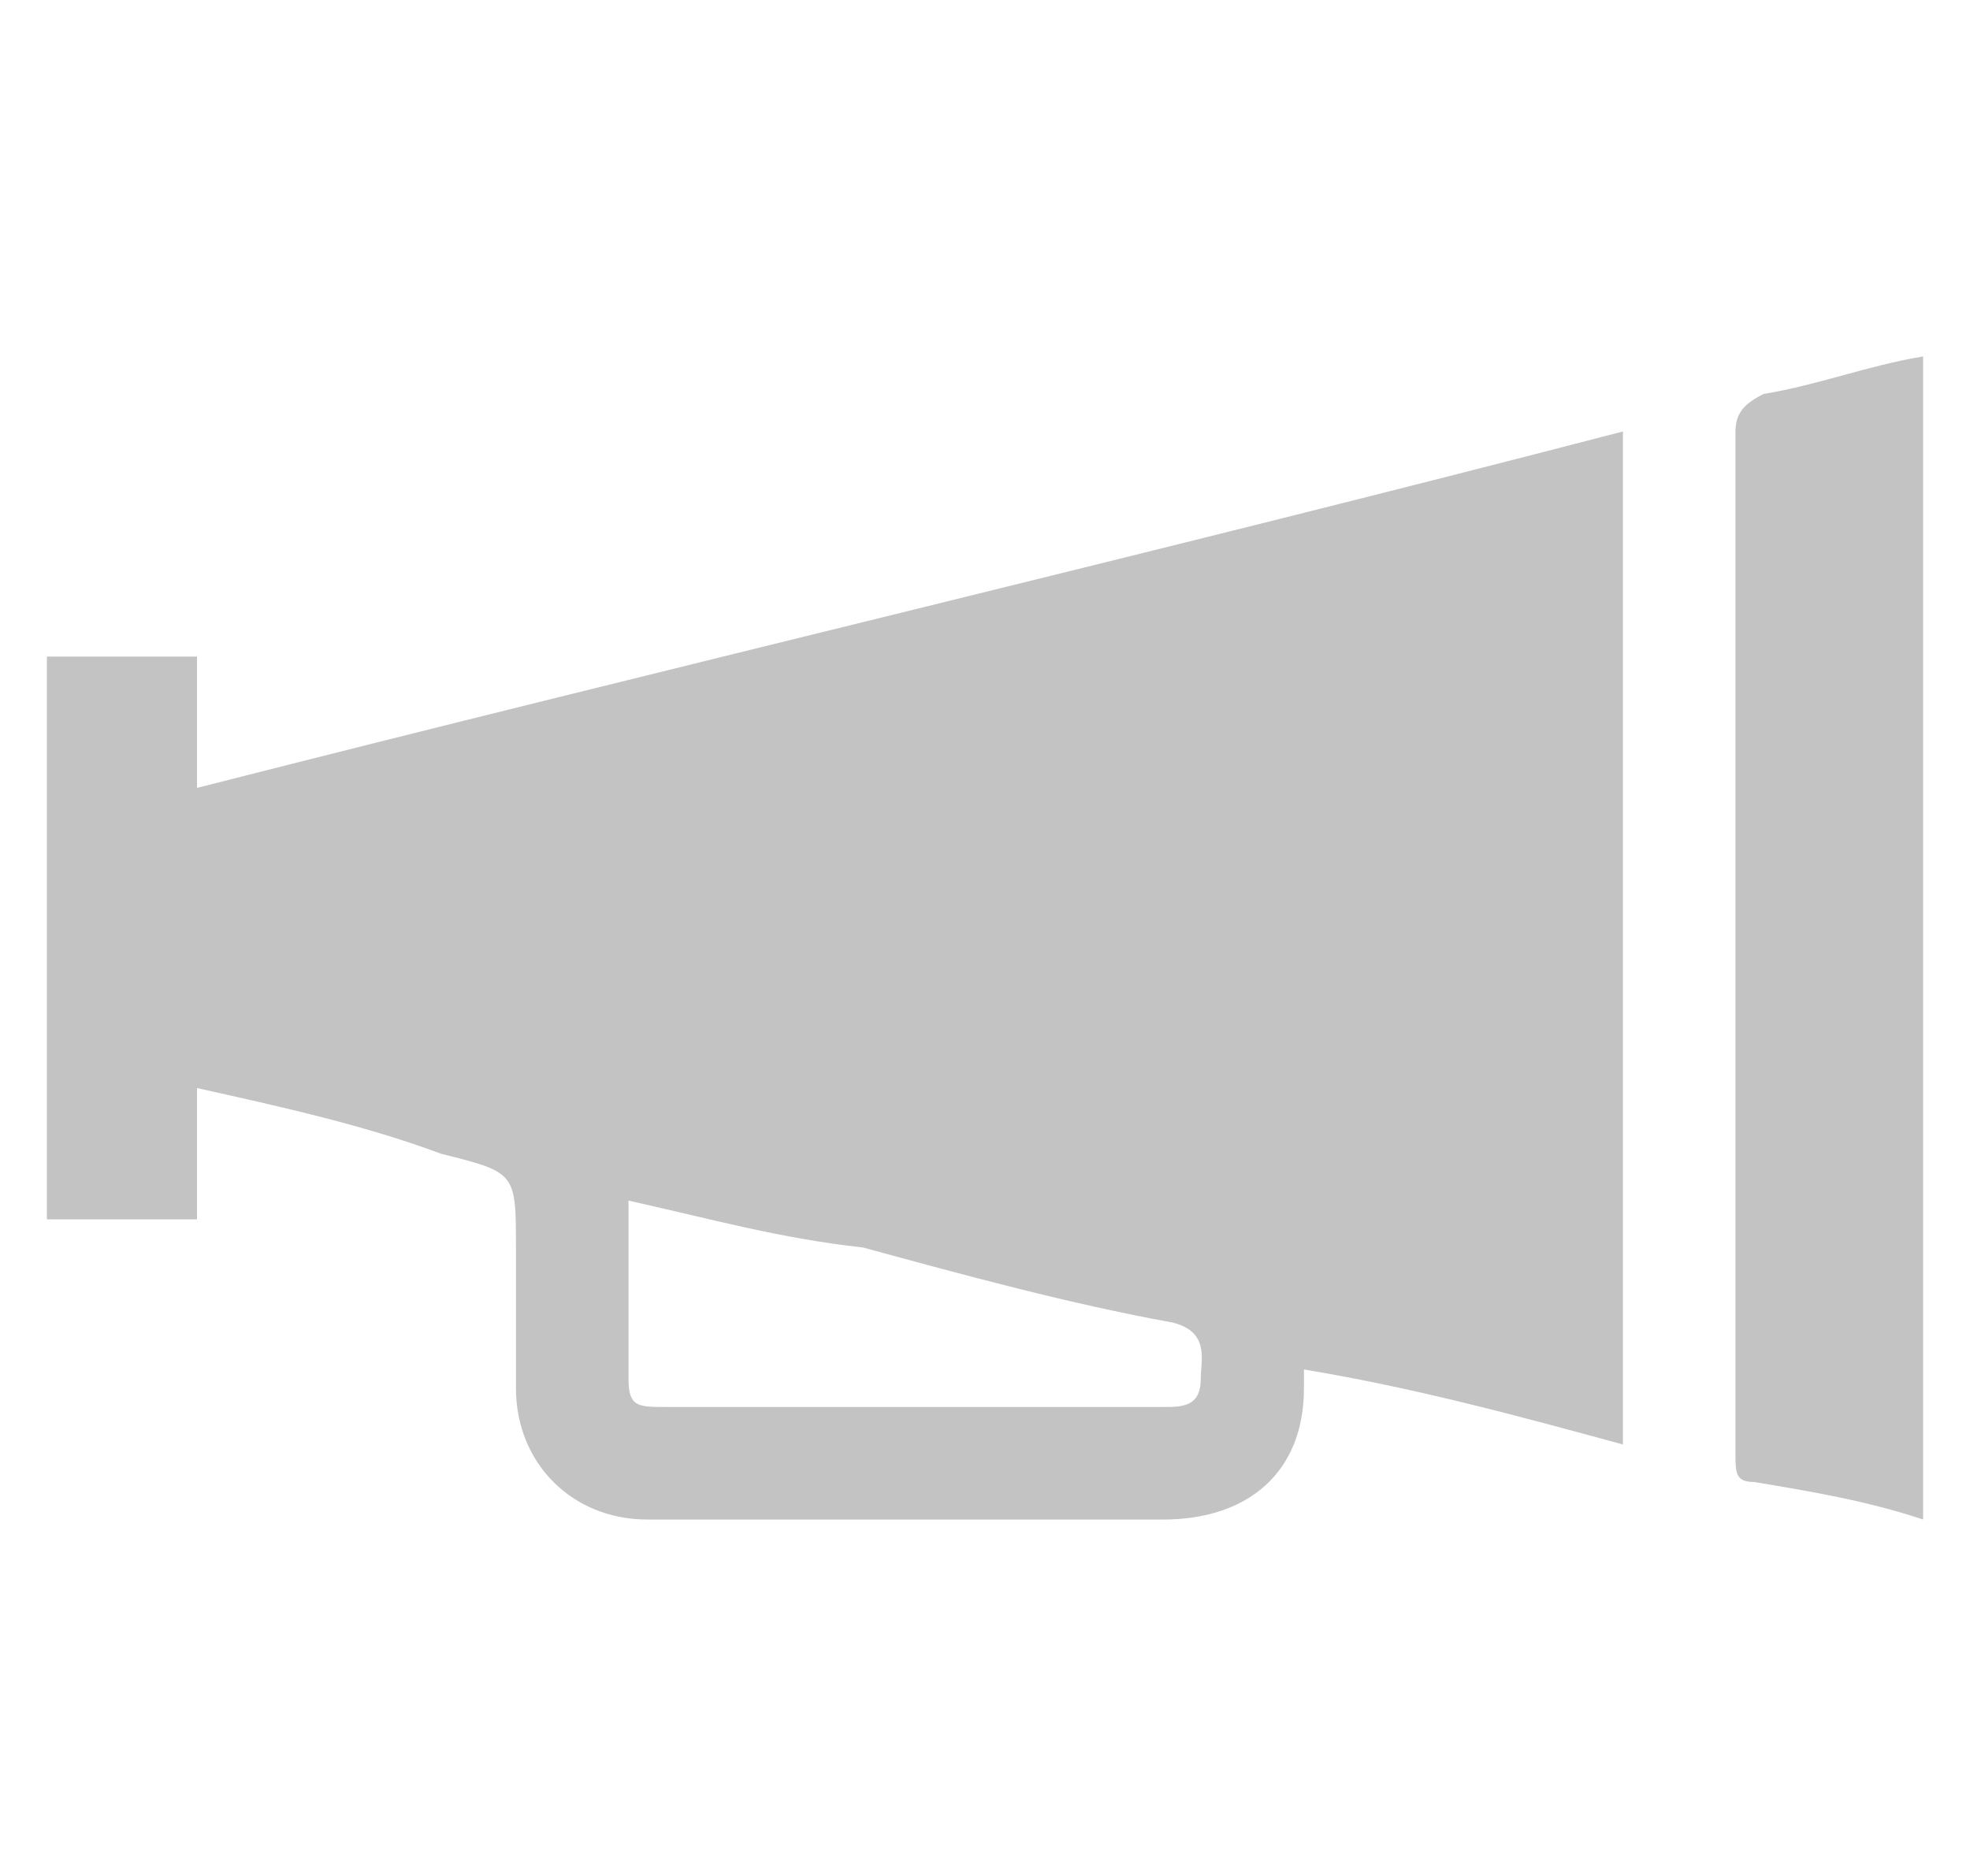
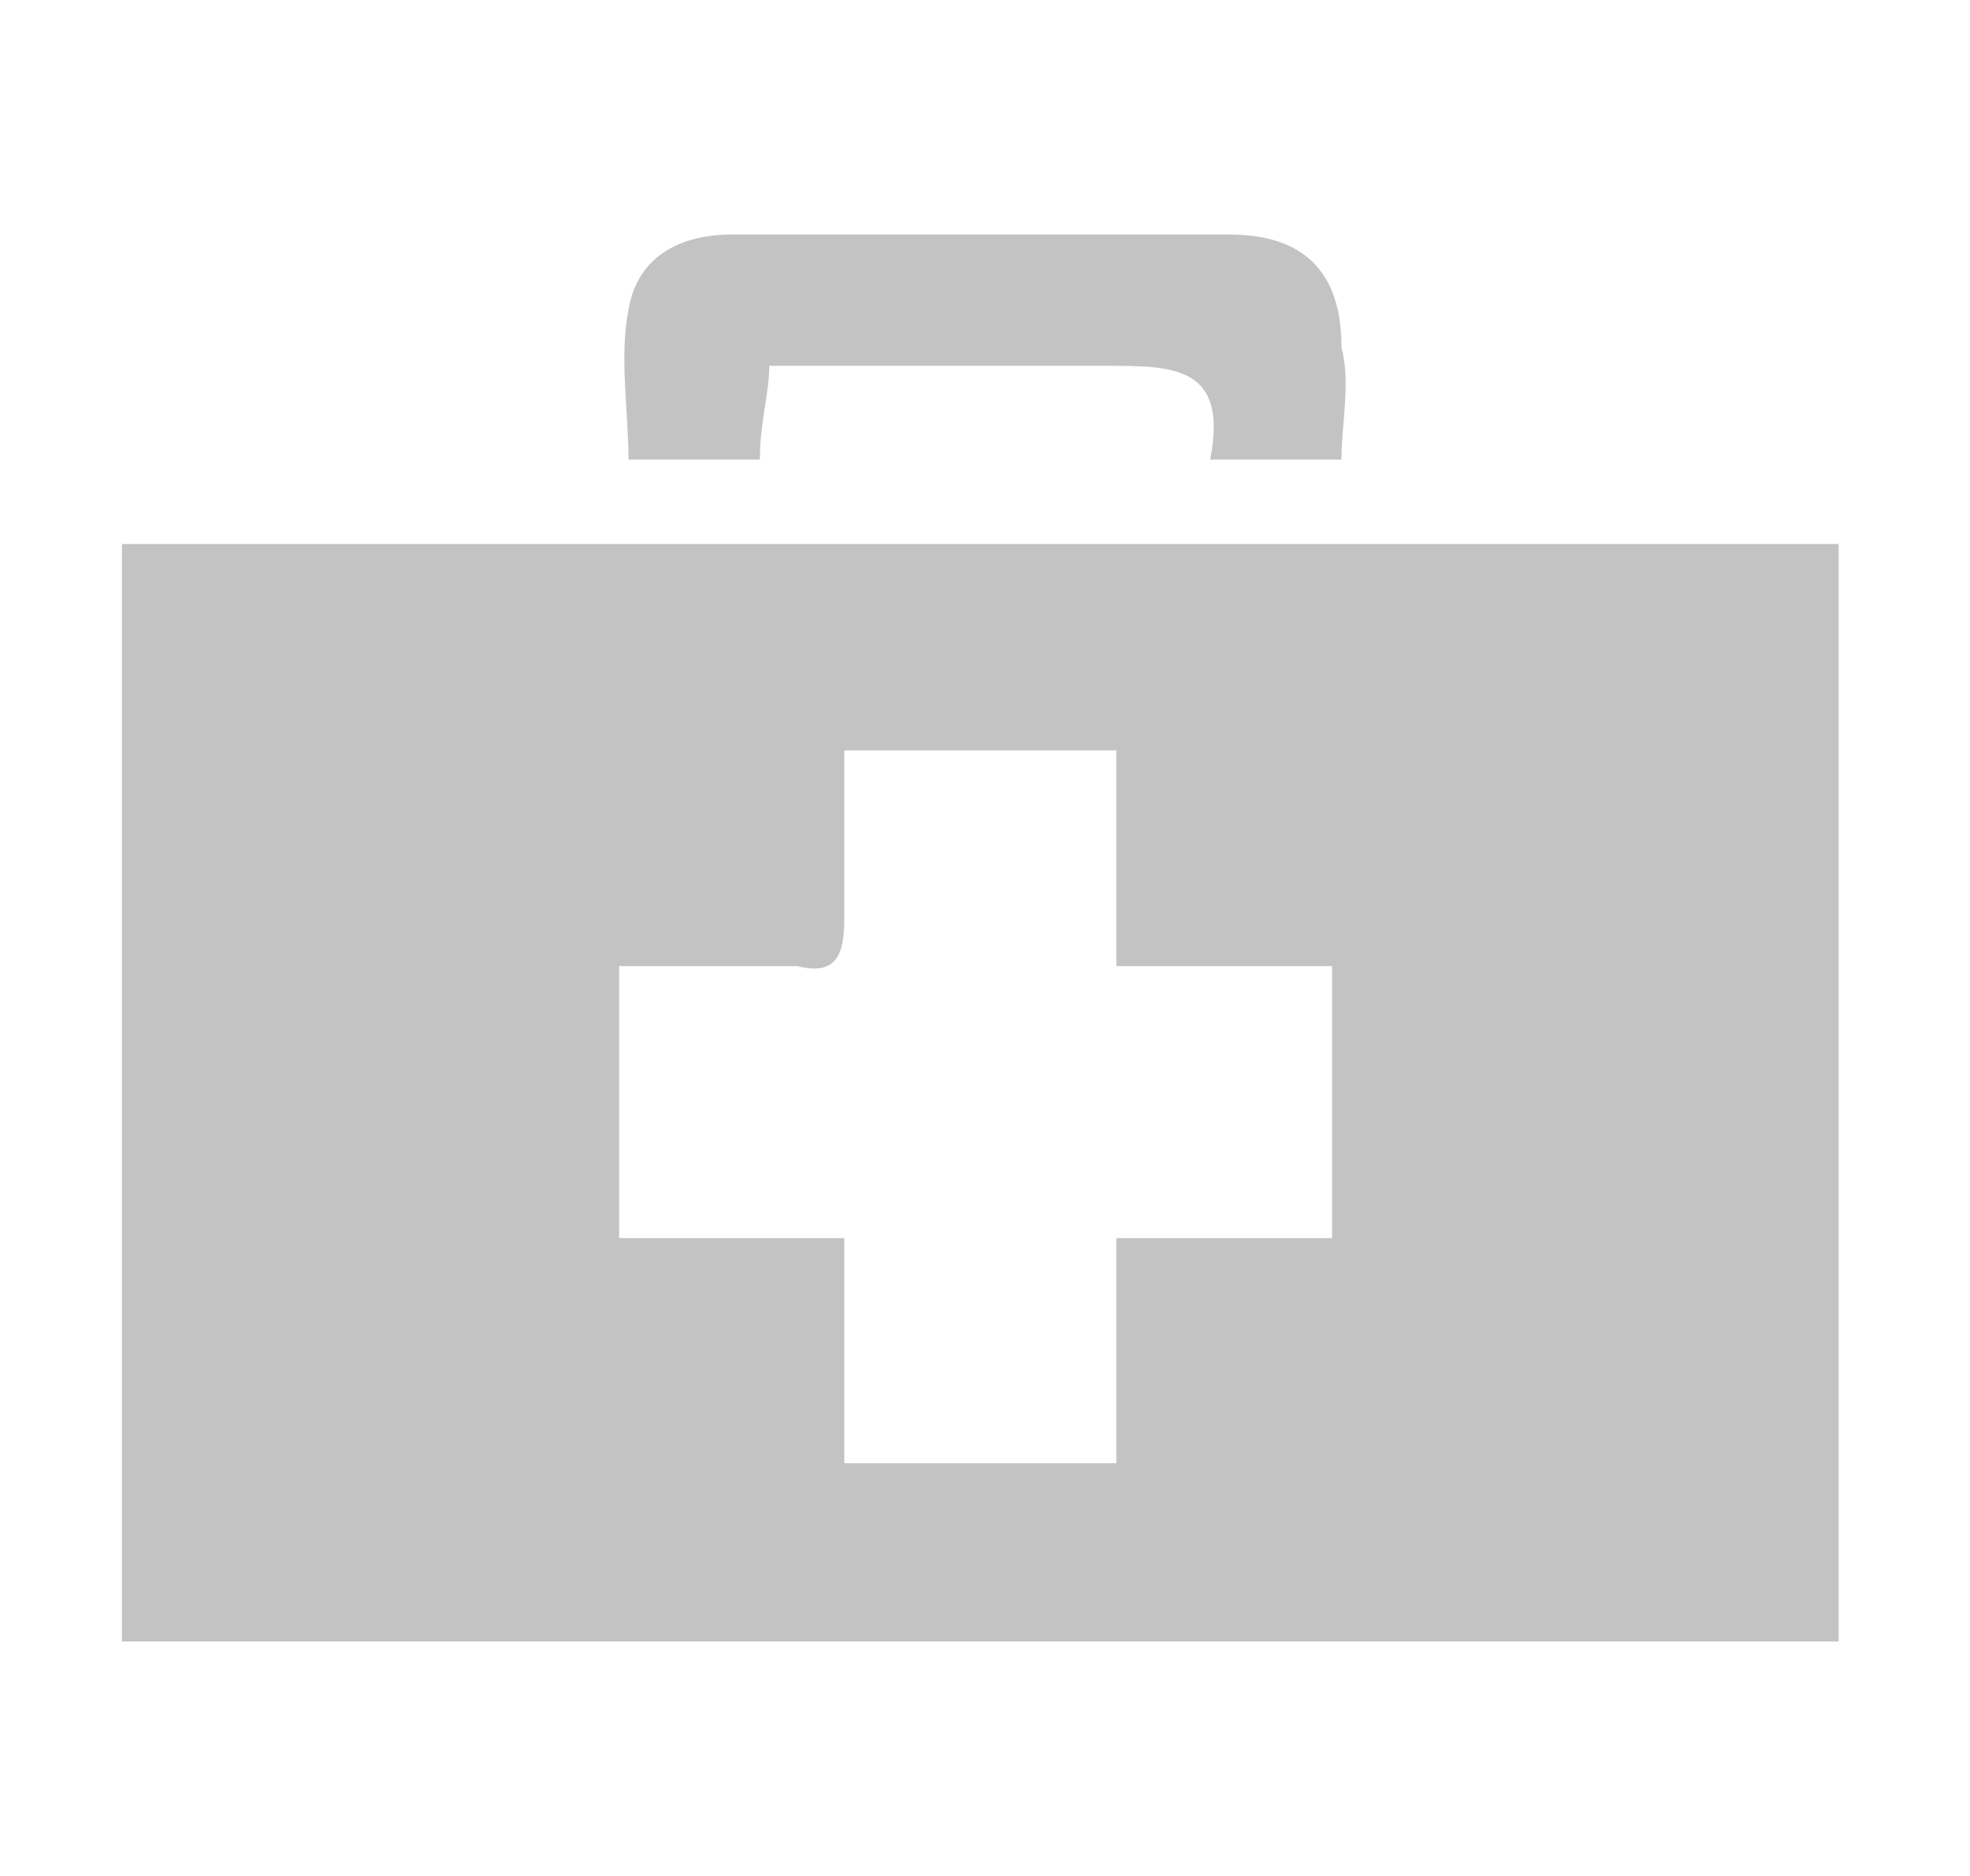
- <svg xmlns="http://www.w3.org/2000/svg" version="1.1" id="Icon" x="0px" y="0px" viewBox="0 0 21 20" enable-background="new 0 0 21 20" xml:space="preserve">
-   <g id="_x3C_Path_x3E_">
-     <g>
-       <path fill="#C3C3C3" d="M0.5,13c0-2,0-4,0-6C1,7,1.5,7,2.1,7c0,0.5,0,0.9,0,1.4c5.1-1.3,10.2-2.5,15.2-3.8c0,3.6,0,7.2,0,10.8    c-1.1-0.3-2.2-0.6-3.4-0.8c0,0.1,0,0.2,0,0.2c0,0.9-0.6,1.4-1.5,1.4c-1.8,0-3.7,0-5.5,0c-0.8,0-1.4-0.6-1.4-1.4c0-0.5,0-1,0-1.5    c0-0.8,0-0.8-0.8-1C3.9,12,3,11.8,2.1,11.6c0,0.5,0,0.9,0,1.4C1.5,13,1,13,0.5,13z M6.7,12.8c0,0.7,0,1.3,0,1.9    C6.7,15,6.8,15,7.1,15c1.8,0,3.5,0,5.3,0c0.2,0,0.4,0,0.4-0.3c0-0.2,0.1-0.5-0.3-0.6c-1.1-0.2-2.2-0.5-3.3-0.8    C8.3,13.2,7.6,13,6.7,12.8z" />
-       <path fill="#C3C3C3" d="M20.5,16.2c-0.6-0.2-1.2-0.3-1.8-0.4c-0.2,0-0.2-0.1-0.2-0.3c0-3.6,0-7.3,0-10.9c0-0.2,0.1-0.3,0.3-0.4    c0.6-0.1,1.1-0.3,1.7-0.4C20.5,7.9,20.5,12.1,20.5,16.2z" />
-     </g>
+ <svg xmlns="http://www.w3.org/2000/svg" viewBox="0 0 21 20" enable-background="new 0 0 21 20">
+   <g fill="#C3C3C3">
+     <path d="M1.3 17.5V5.8h18.3v11.7H1.3zm10.6-7.2V8H9v1.8c0 .4-.1.6-.5.5H6.6v2.9H9v2.4h2.9v-2.4h2.3v-2.9h-2.3zM14.3 4.9h-1.4c.2-1-.4-1-1.1-1H8.2c0 .3-.1.6-.1 1H6.7c0-.5-.1-1.1 0-1.6.1-.6.6-.8 1.1-.8h5.3c.8 0 1.2.4 1.2 1.2.1.4 0 .8 0 1.2z" />
  </g>
</svg>
